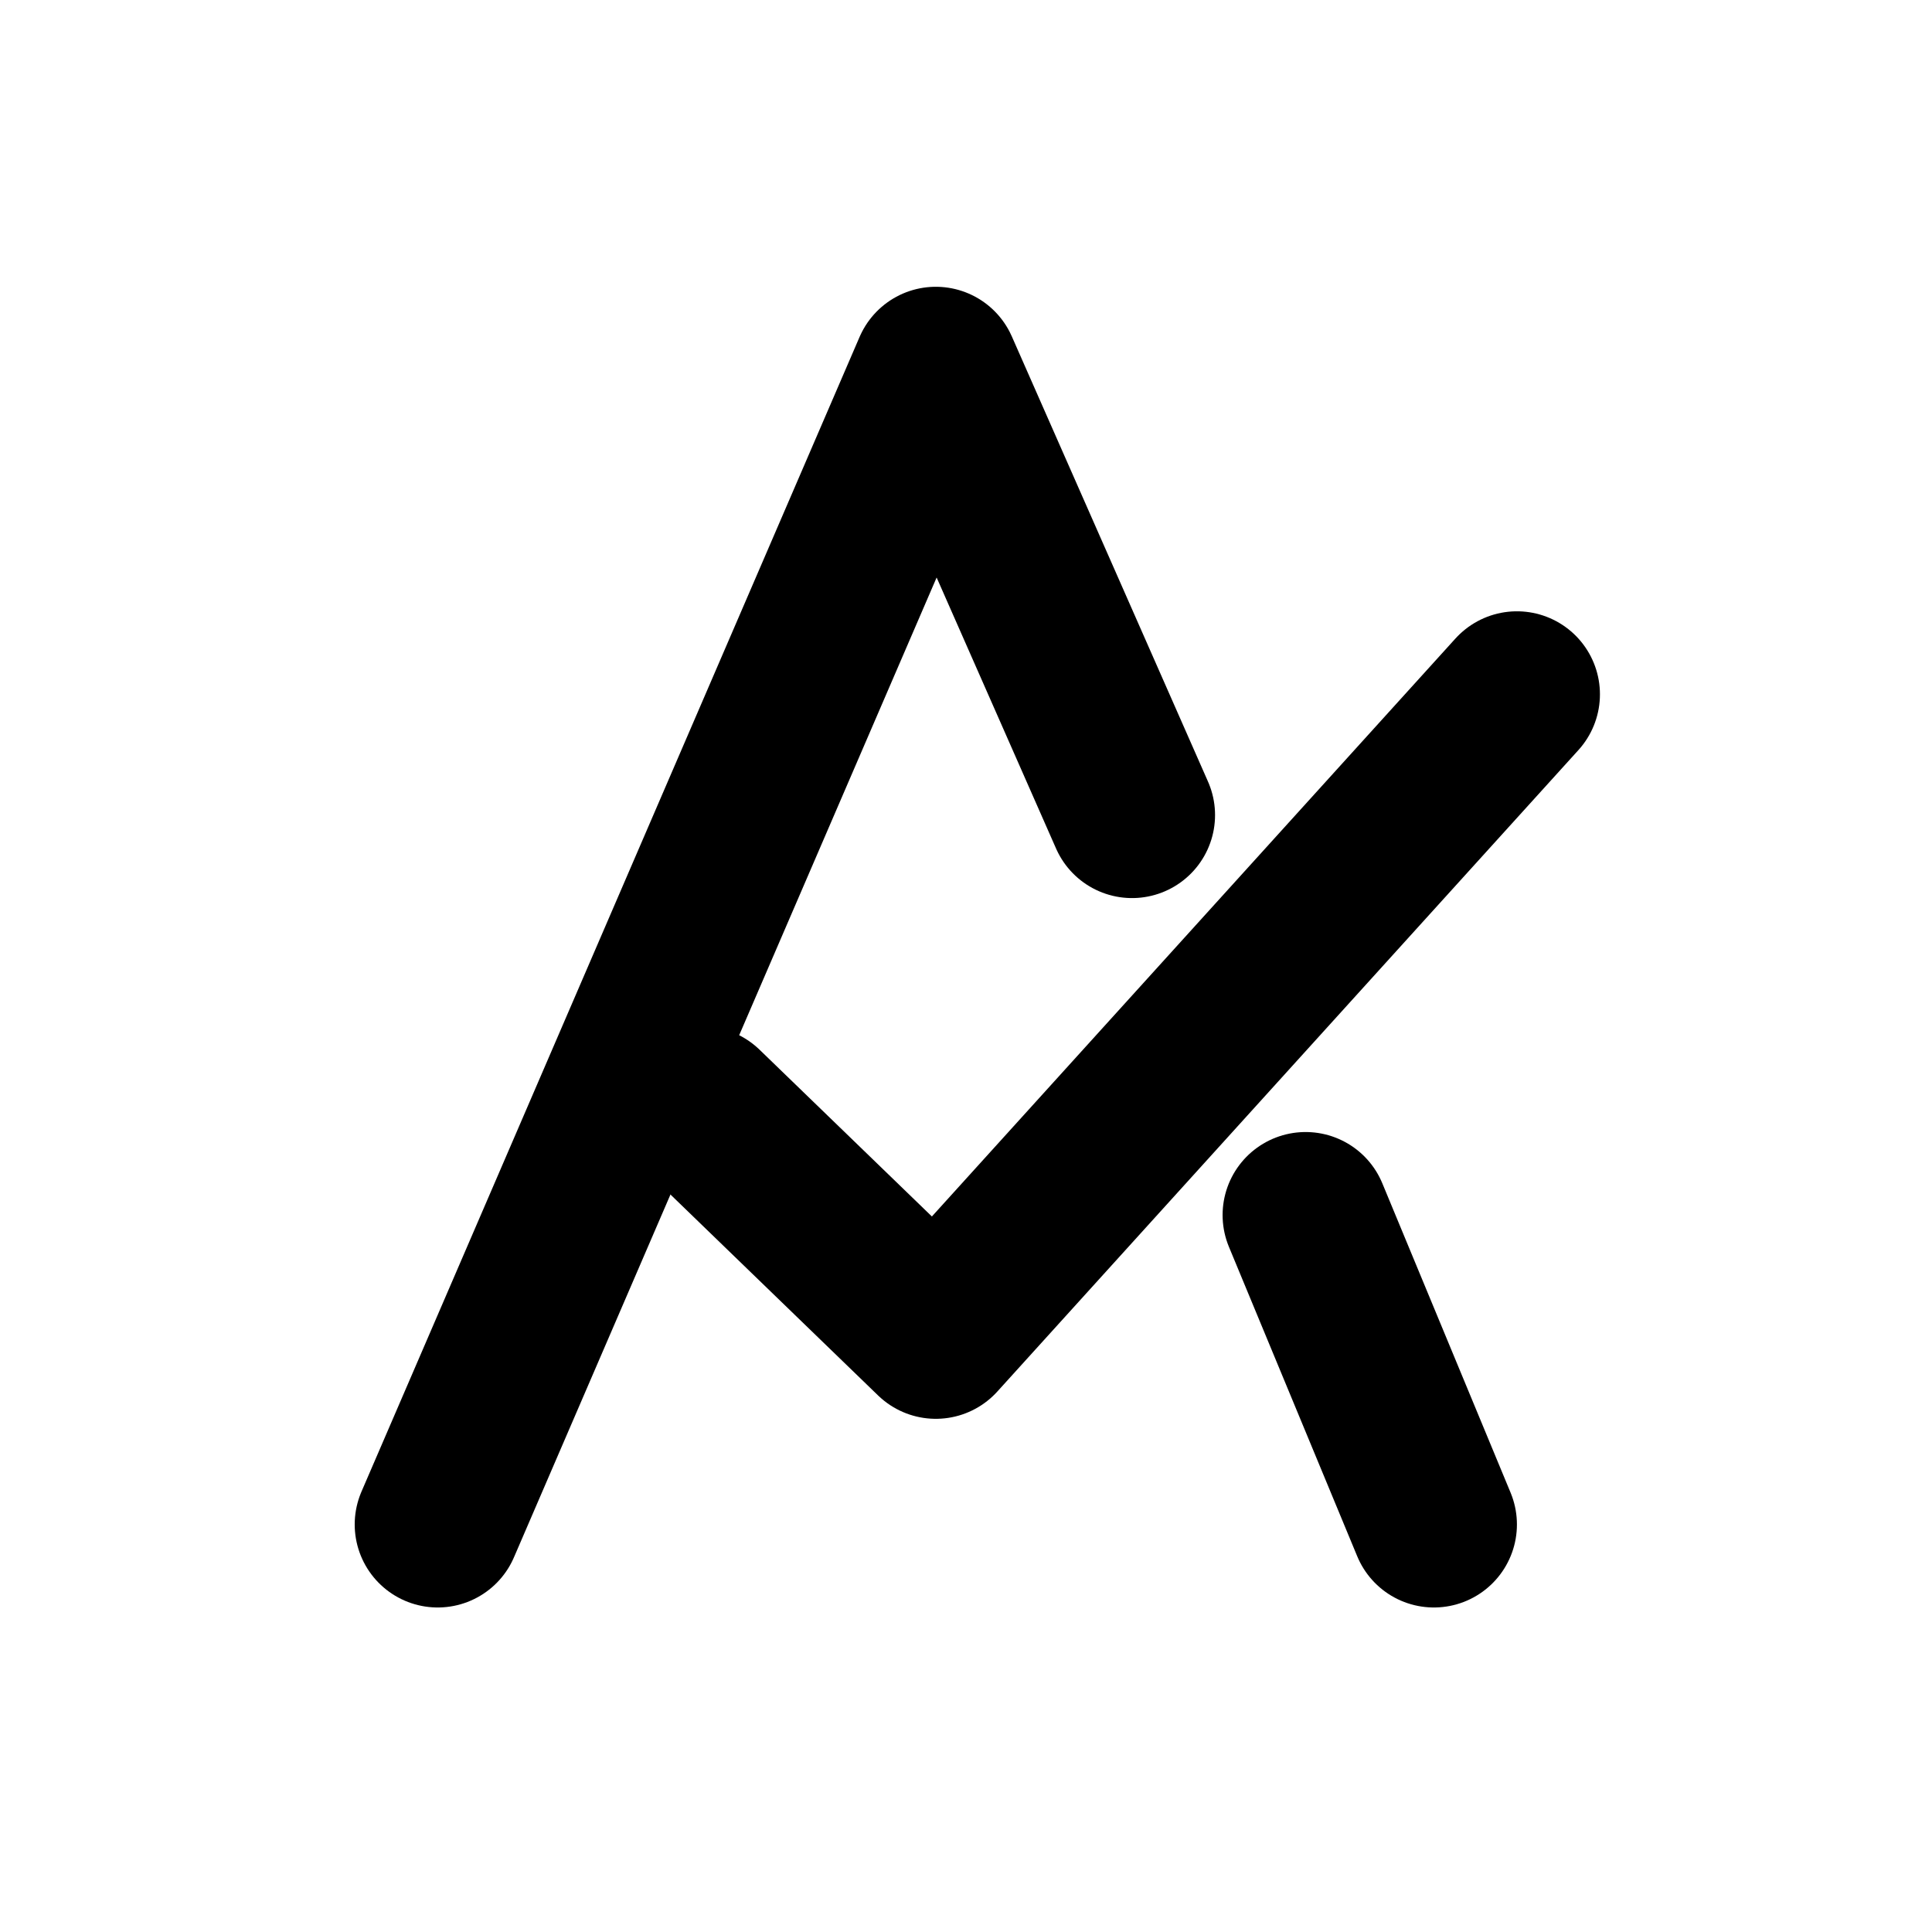
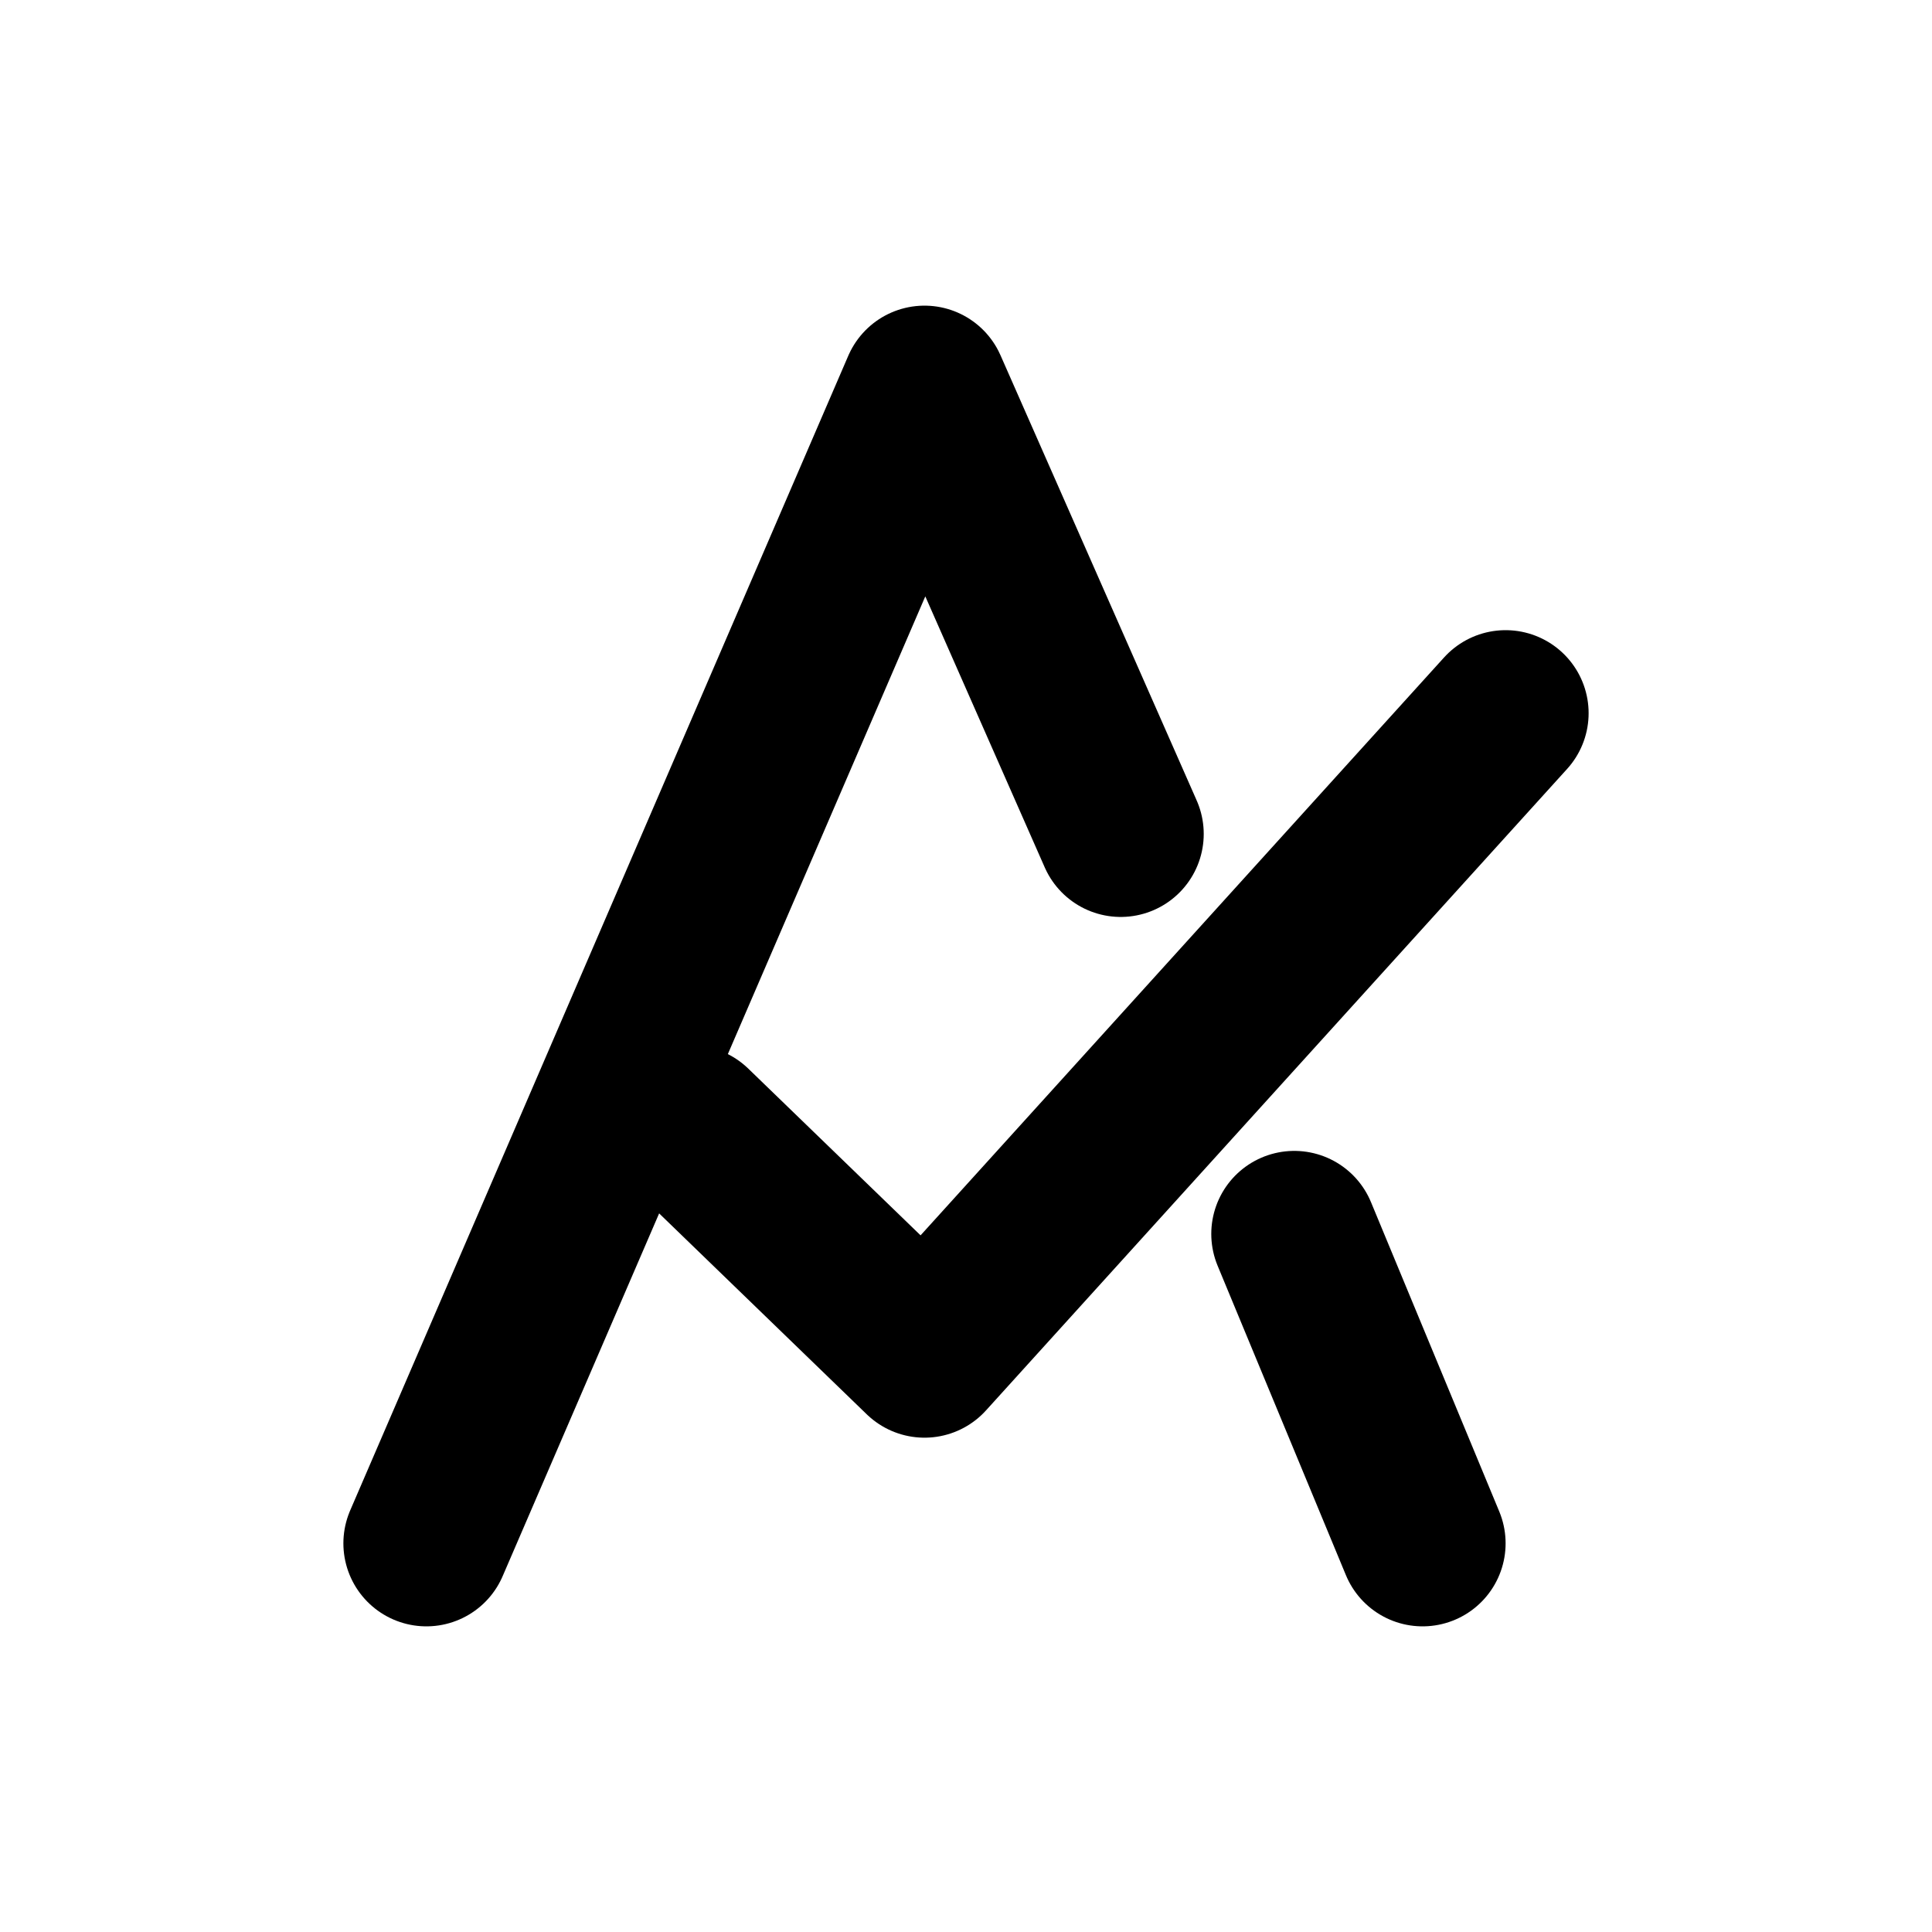
<svg xmlns="http://www.w3.org/2000/svg" viewBox="0 0 512 512" width="512" height="512">
-   <g fill="none" stroke="#000000" stroke-width="44" stroke-linecap="round" stroke-linejoin="round">
+   <g transform="translate(-3 5)" fill="none" stroke="#000000" stroke-width="44" stroke-linecap="round" stroke-linejoin="round">
    <path d="M 116 404 L 248 98 L 300 216" />
    <path d="M 346 322 L 380 404" />
    <path d="M 186 294 L 248 354 L 402 184" />
  </g>
</svg>
